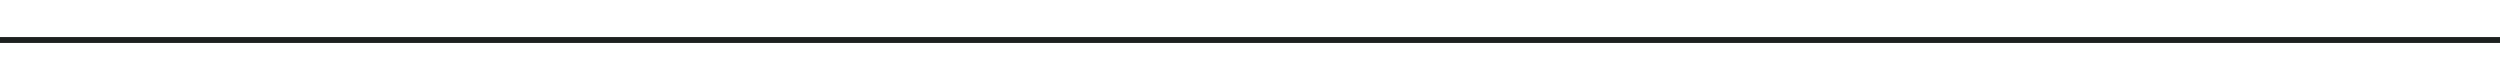
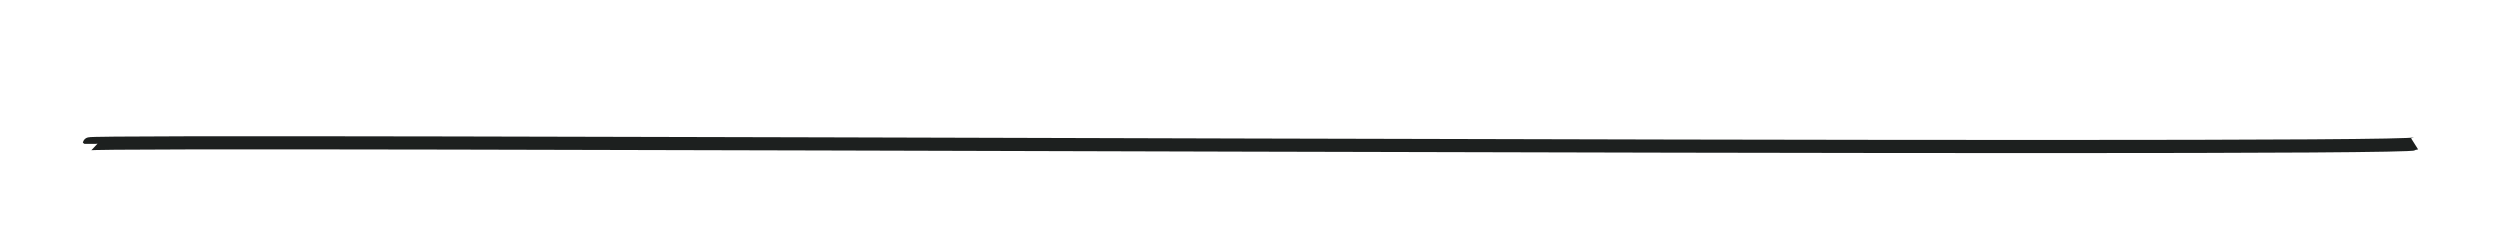
- <svg xmlns="http://www.w3.org/2000/svg" version="1.1" id="Layer_1" x="0px" y="0px" viewBox="0 0 850 27.9" style="enable-background:new 0 0 850 27.9;" xml:space="preserve">
+ <svg xmlns="http://www.w3.org/2000/svg" version="1.1" id="Layer_1" x="0px" y="0px" viewBox="0 0 380.6 36.5" style="enable-background:new 0 0 380.6 36.5;" xml:space="preserve">
  <style type="text/css">
	.st0{fill:none;stroke:#1D201F;stroke-width:2;stroke-miterlimit:10;}
</style>
-   <line class="st0" x1="-28.2" y1="13.6" x2="874.8" y2="13.6" />
+   <path class="st0" d="M13.6,21.9c0-0.7,352.1,1.2,354,0" />
</svg>
